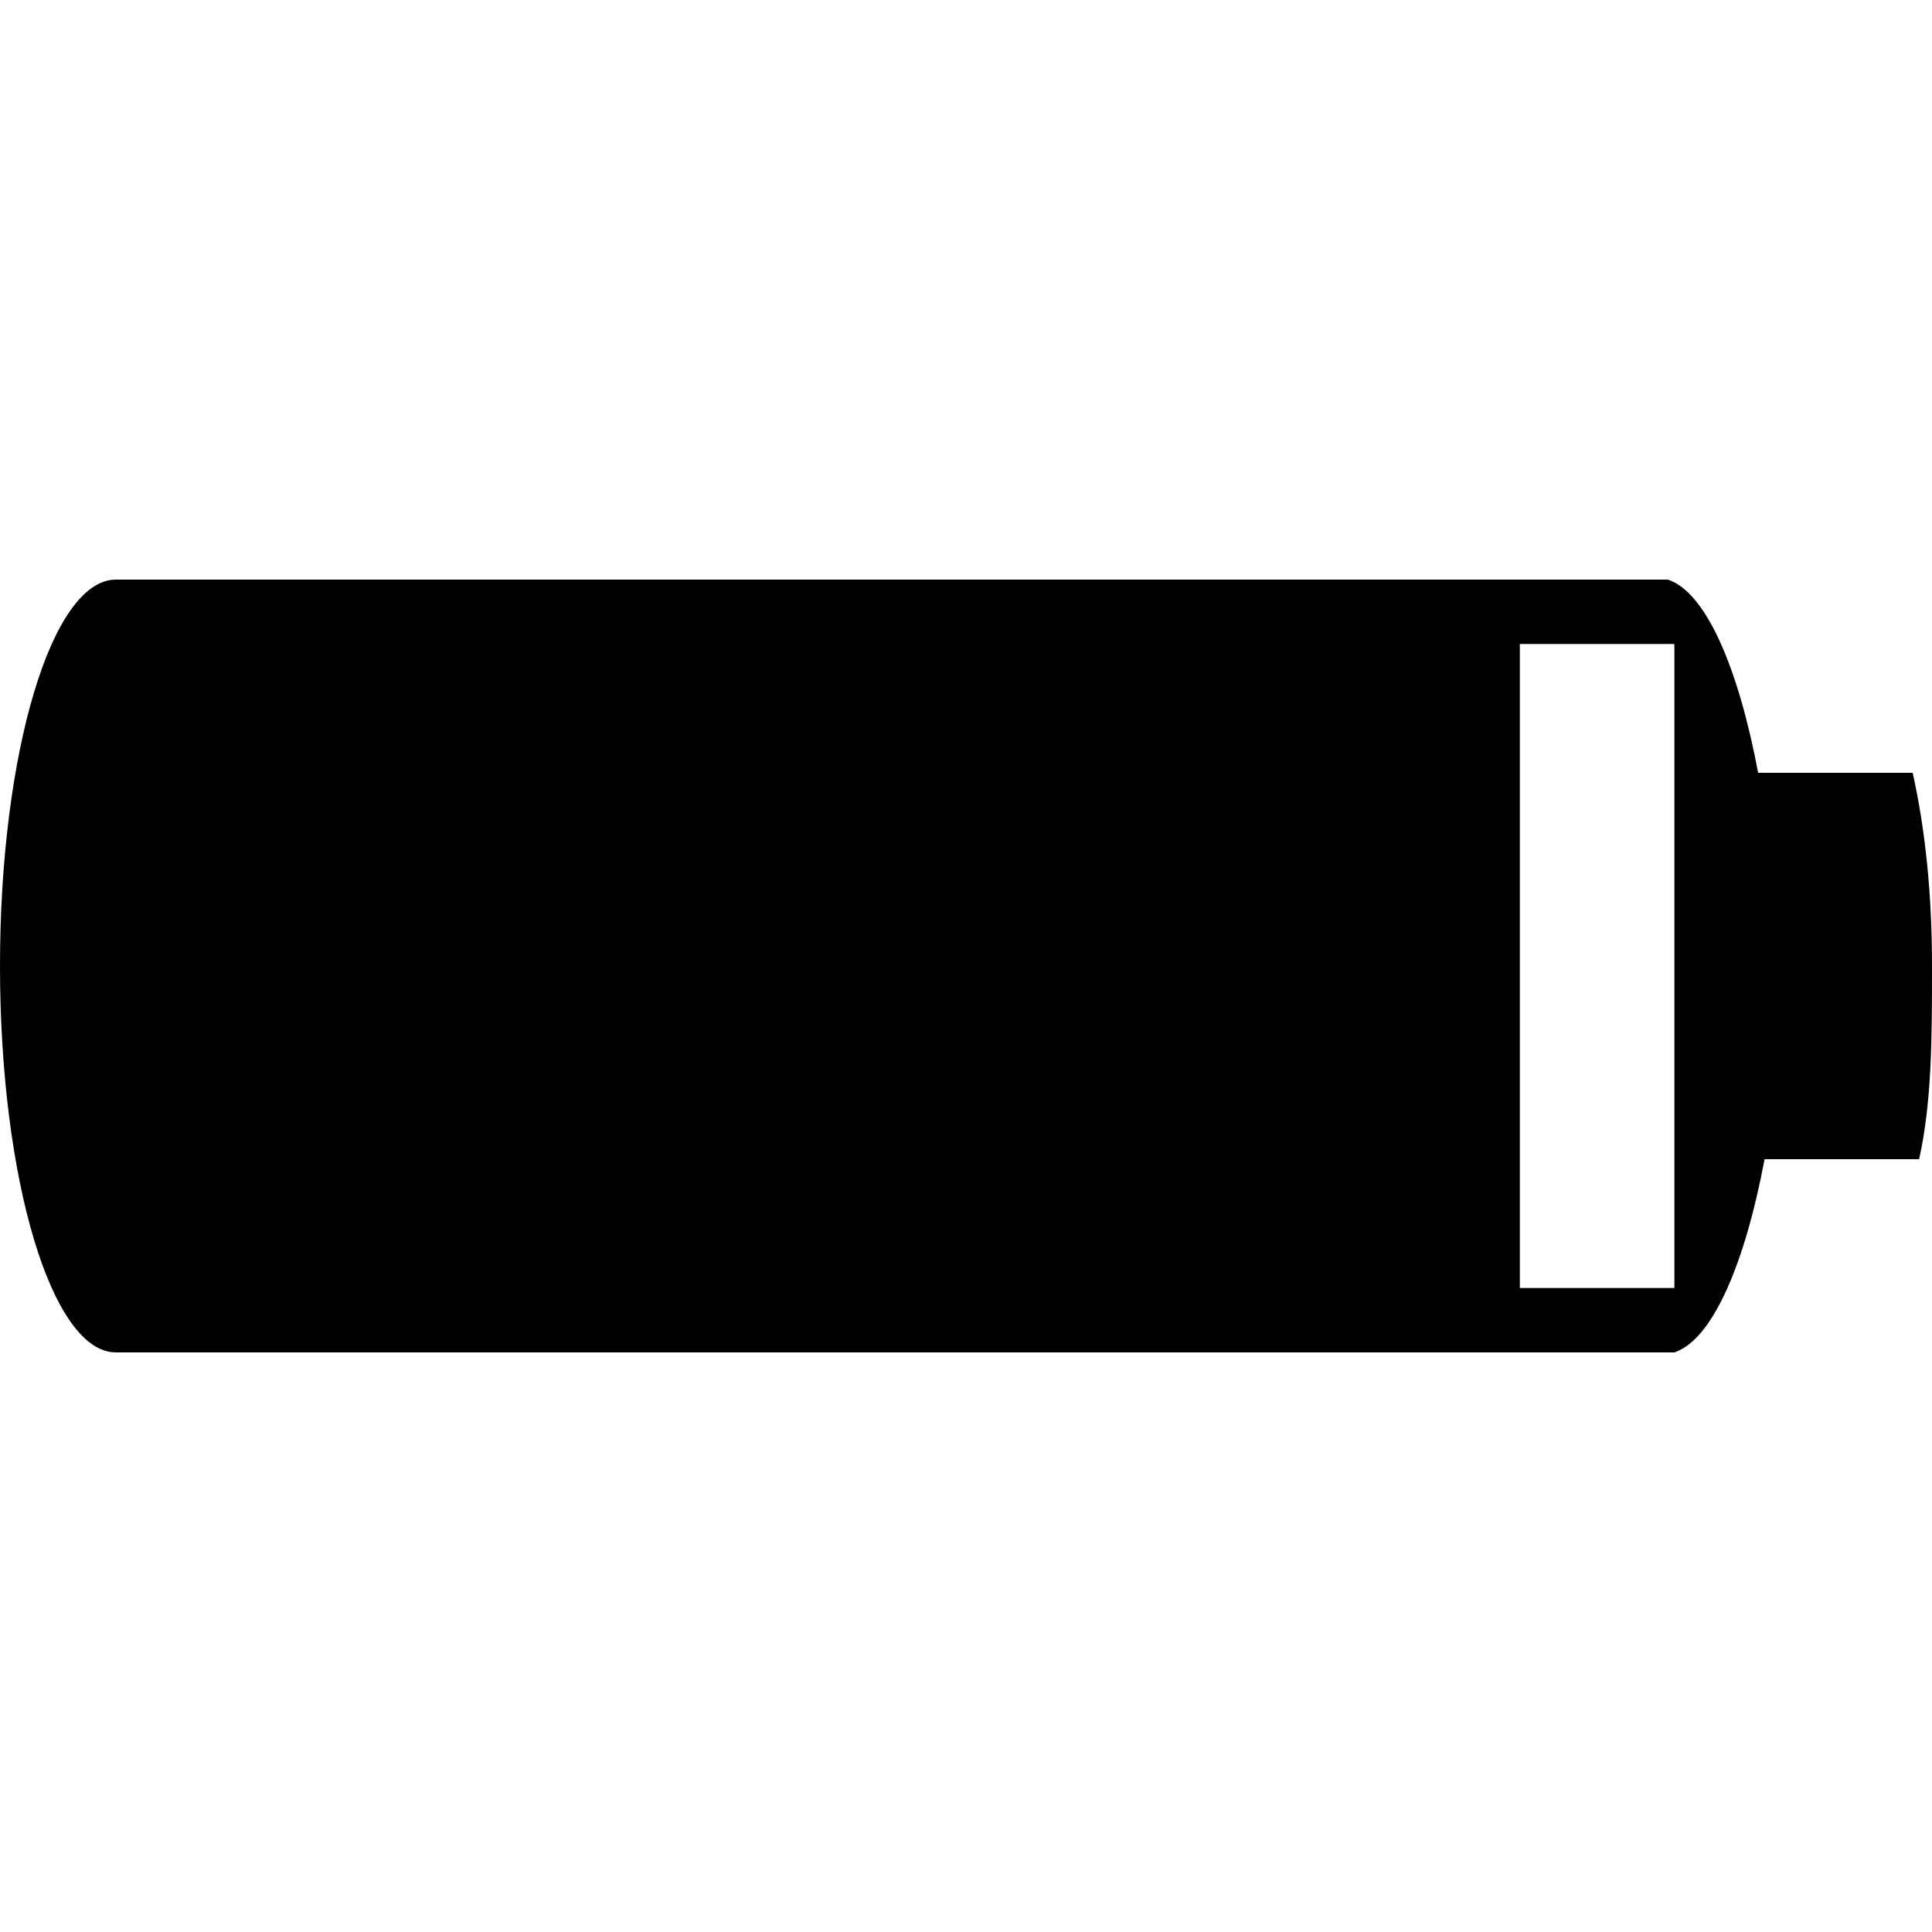
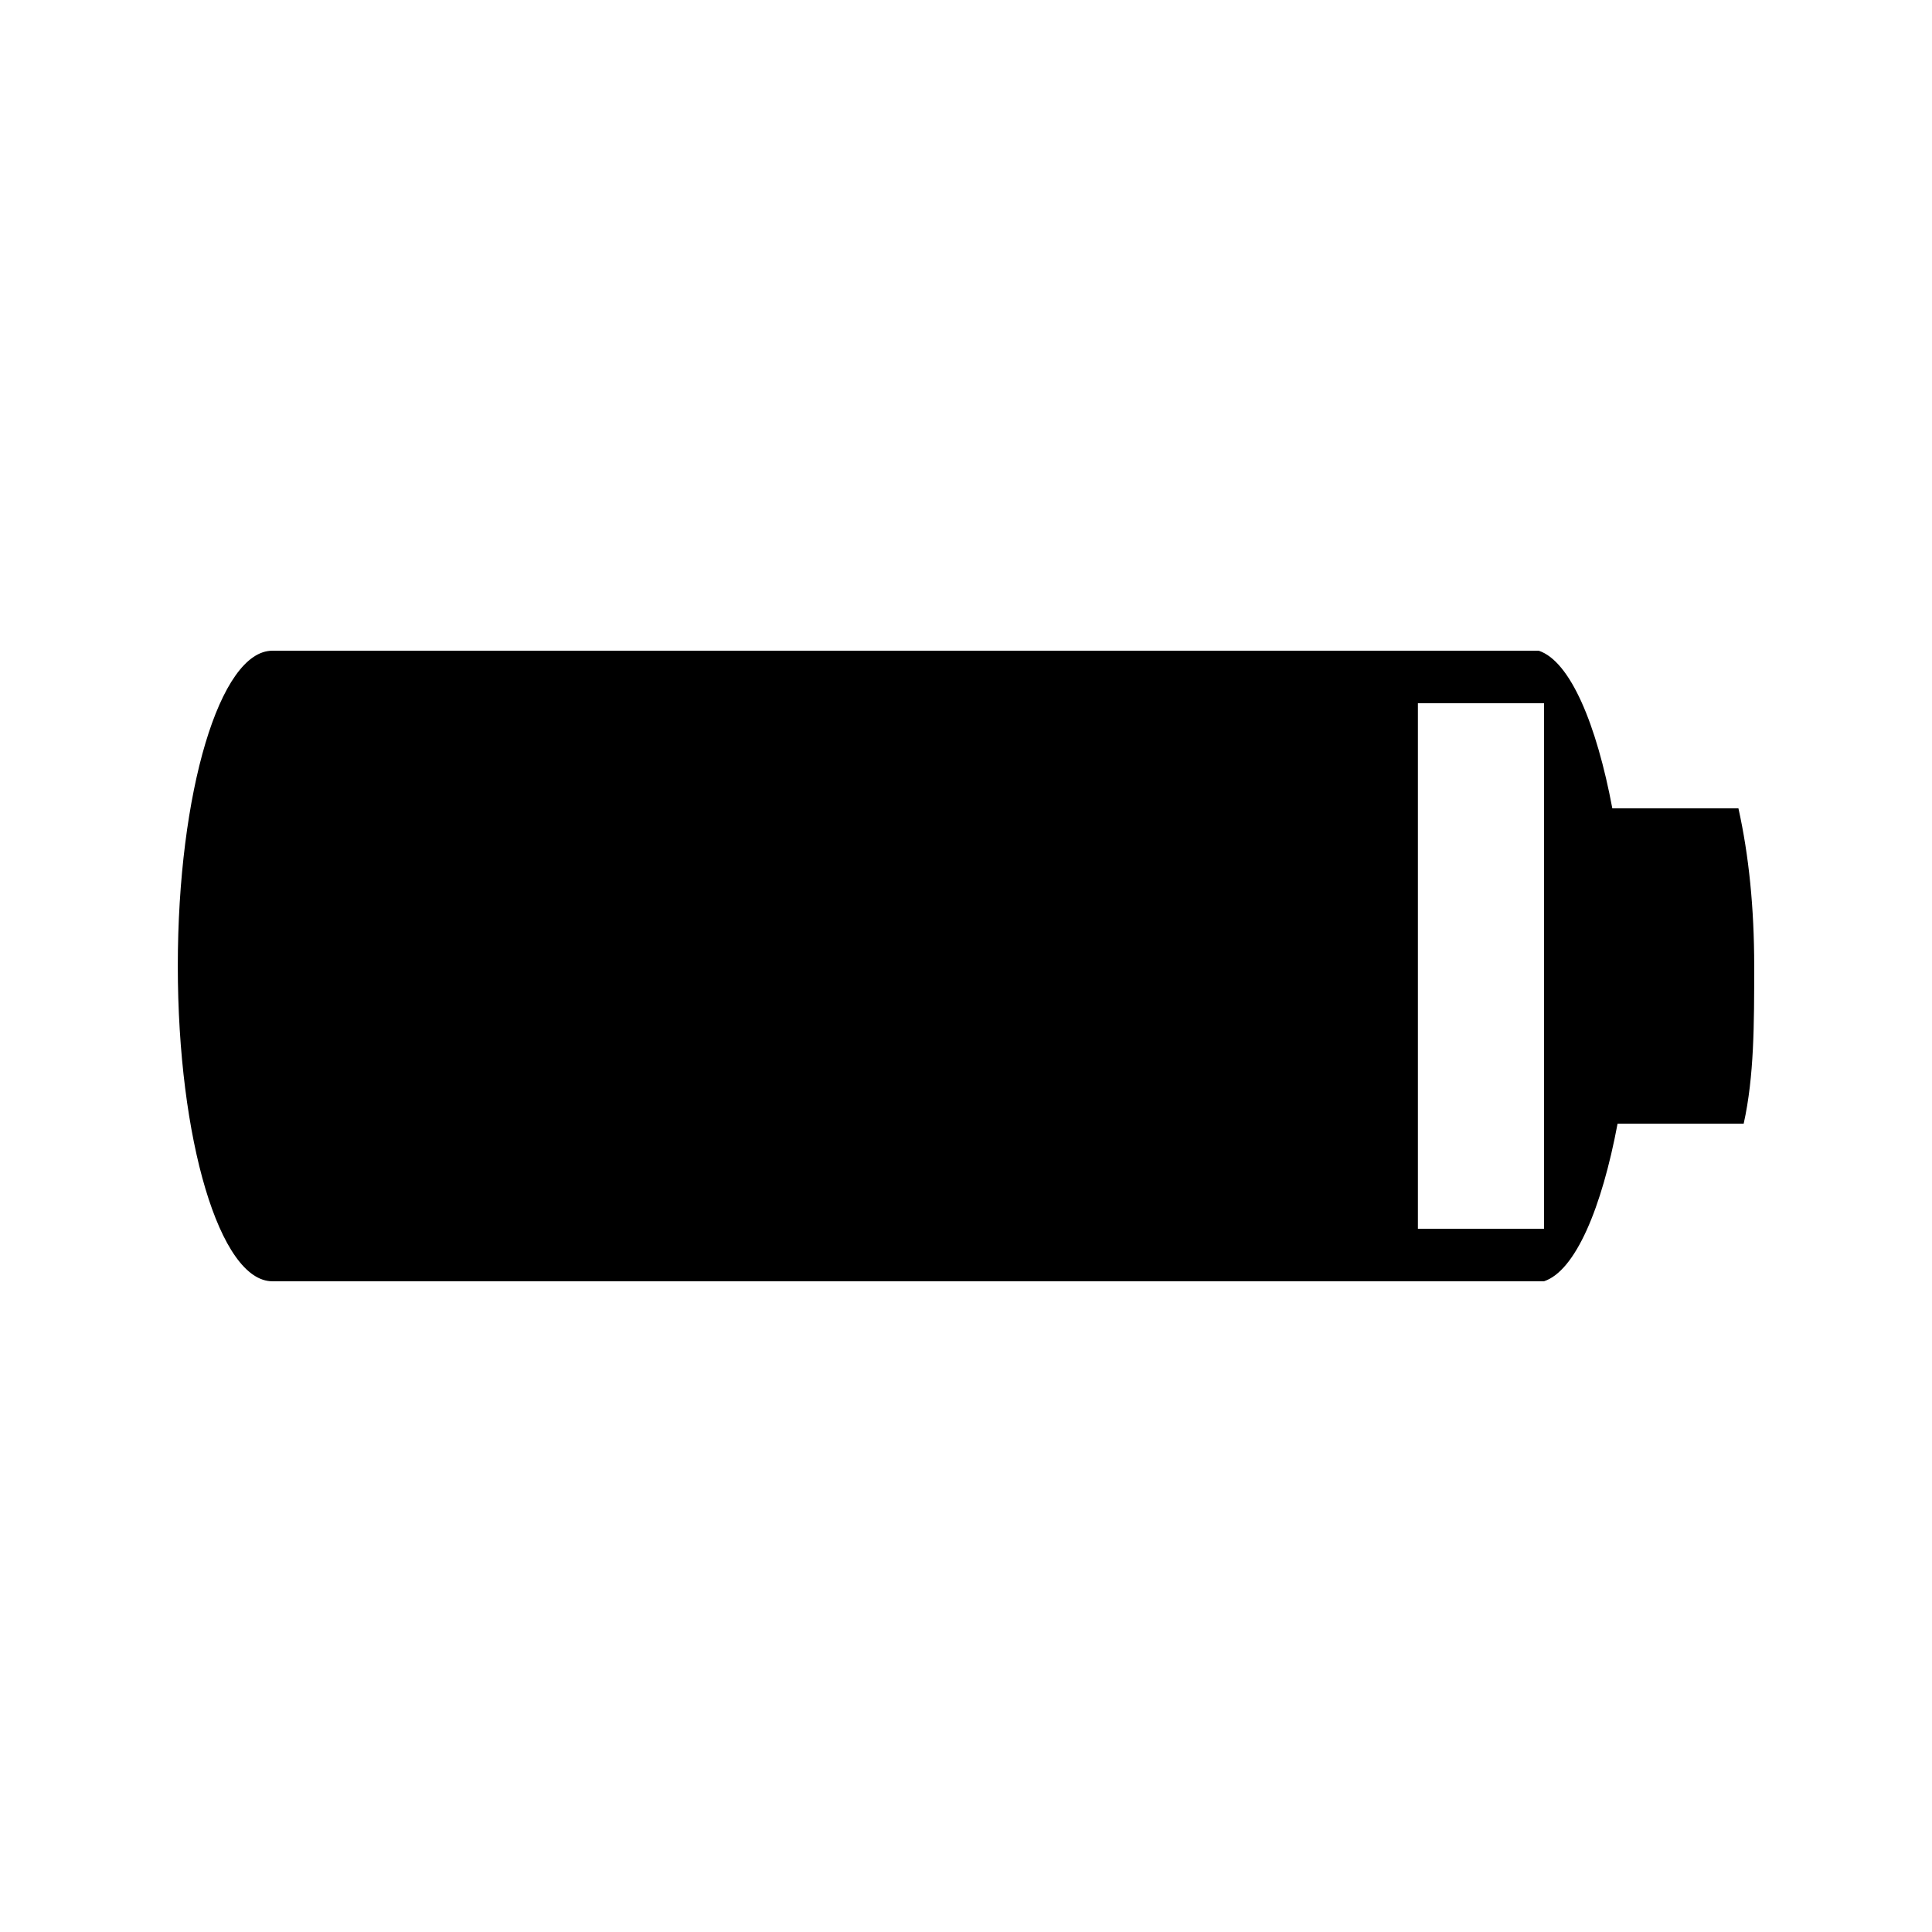
- <svg xmlns="http://www.w3.org/2000/svg" version="1.1" id="Layer_1" x="0px" y="0px" viewBox="0 0 30 30" enable-background="new 0 0 30 30" xml:space="preserve">
-   <g>
-     <g>
-       <path fill-rule="evenodd" clip-rule="evenodd" d="M29.7,12h-2.4c-0.3-1.6-0.8-2.8-1.4-3v0h-0.1c0,0,0,0,0,0c0,0,0,0,0,0H1.8    c0,0,0,0,0,0C0.8,9,0,11.7,0,15c0,3.3,0.8,6,1.8,6c0,0,0,0,0,0h24c0,0,0,0,0,0s0,0,0,0H26v0c0.6-0.2,1.1-1.4,1.4-3h2.4    c0.2-0.9,0.2-1.9,0.2-3C30,13.9,29.9,12.9,29.7,12z M26,20h-2.4V10H26V20z" />
-     </g>
-   </g>
+ <svg xmlns="http://www.w3.org/2000/svg" version="1.1" width="960" height="960" viewBox="0 0 960 960">
+   <g id="icomoon-ignore">
+ </g>
+   <path d="M863.82 401.669h-62.663c-7.834-41.776-20.888-73.107-36.554-78.331v0h-2.611c0 0 0 0 0 0s0 0 0 0h-626.645c0 0 0 0 0 0-26.11 0-46.998 70.497-46.998 156.66s20.888 156.662 46.998 156.662c0 0 0 0 0 0h626.645c0 0 0 0 0 0s0 0 0 0h5.221c15.666-5.221 28.721-36.554 36.554-78.331h62.663c5.221-23.499 5.221-49.608 5.221-78.331s-2.611-54.832-7.834-78.331zM767.213 610.552h-62.663v-261.101h62.663v261.101z" />
</svg>
